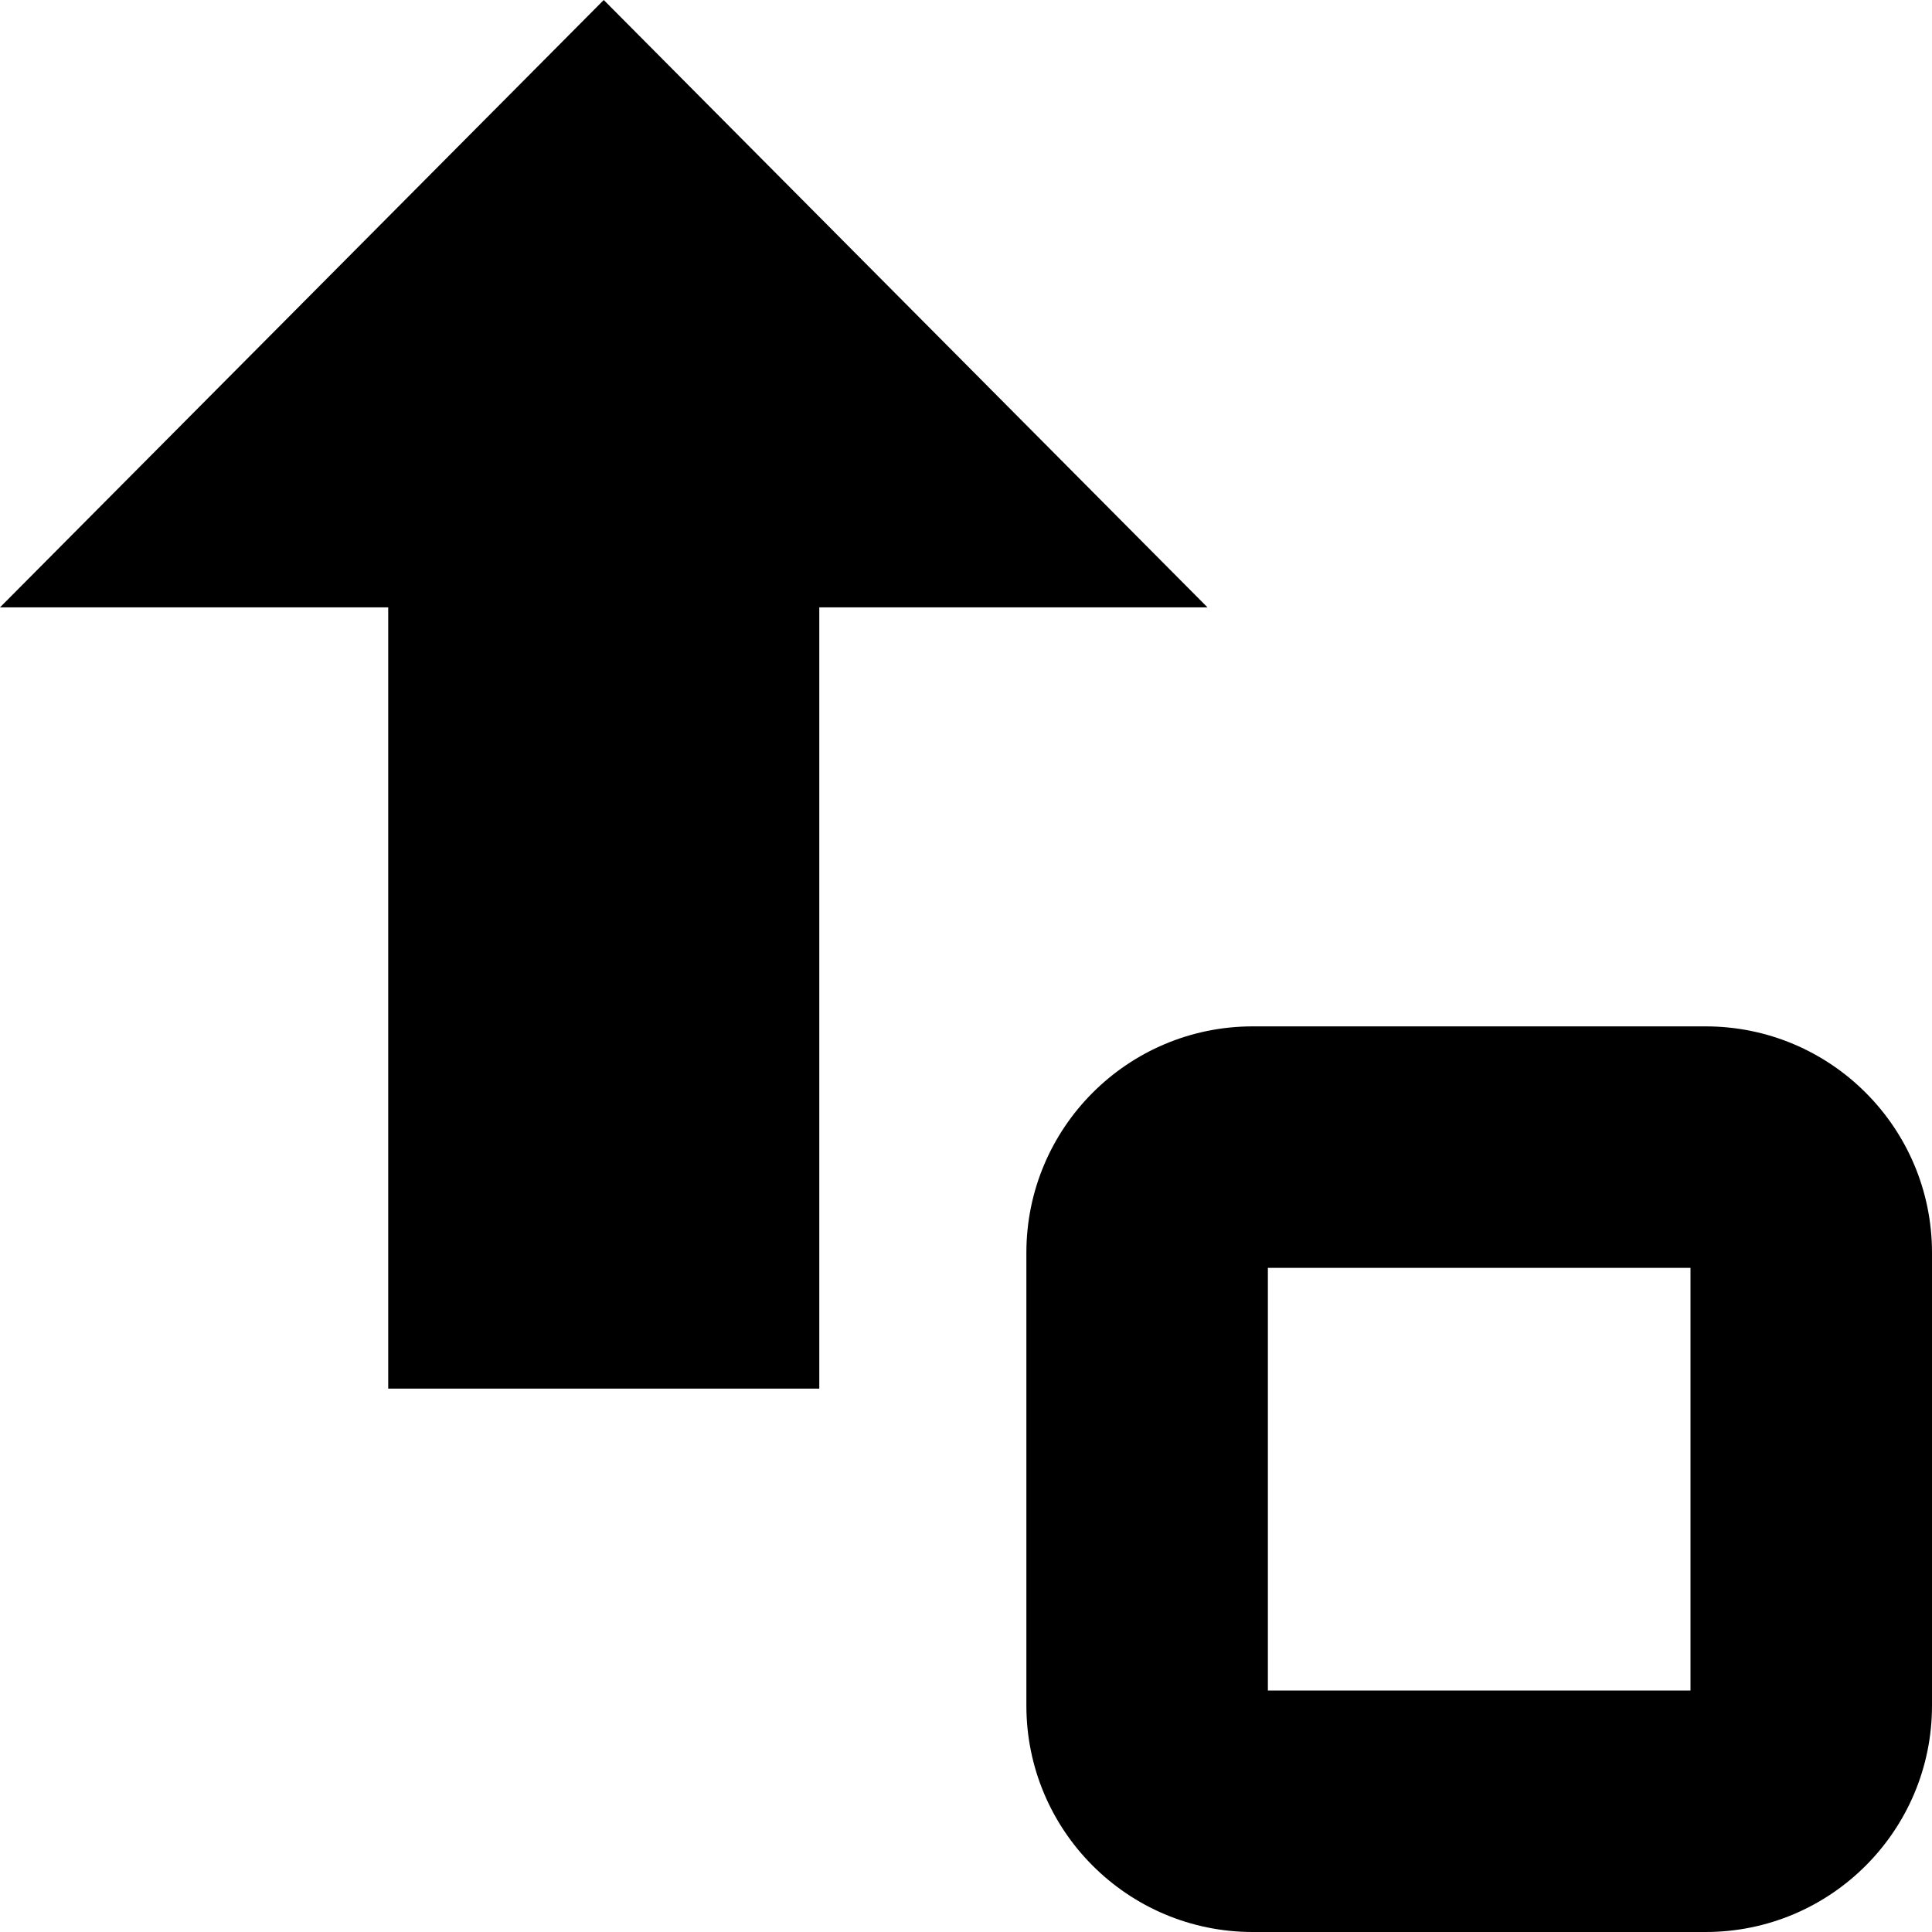
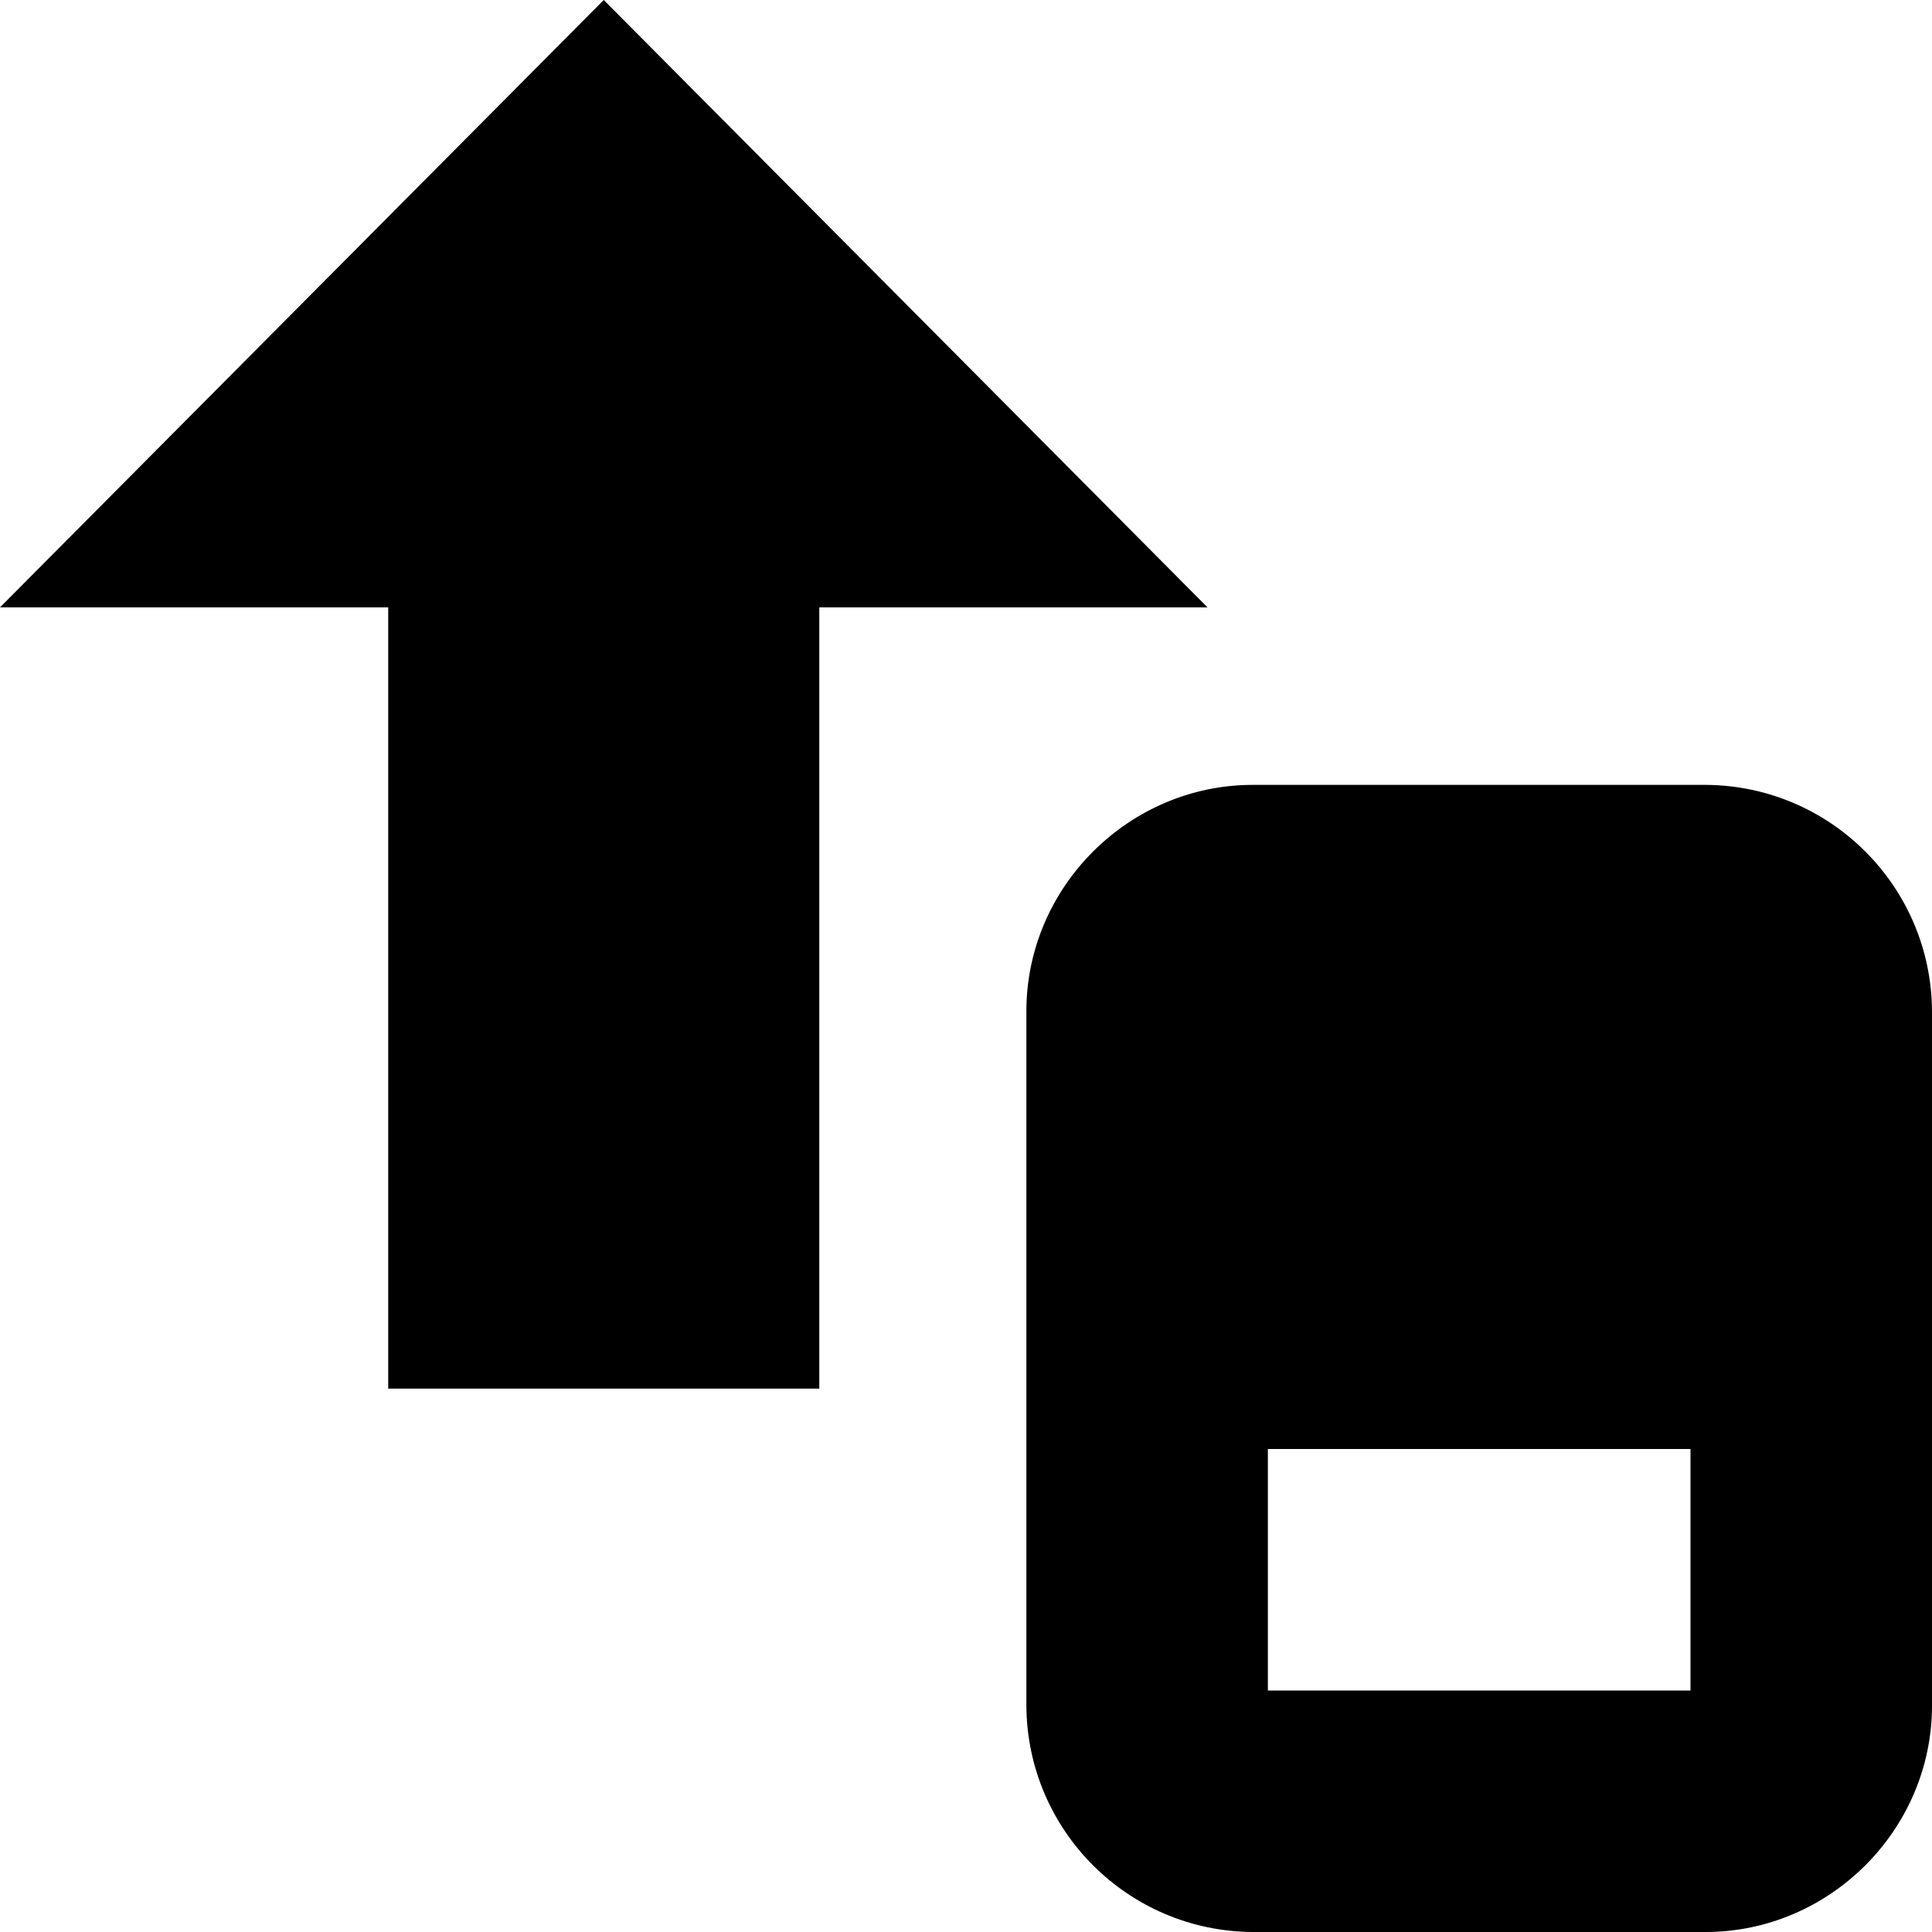
<svg xmlns="http://www.w3.org/2000/svg" viewBox="0 0 32 32" xml:space="preserve" fill-rule="evenodd" clip-rule="evenodd" stroke-linejoin="round" stroke-miterlimit="2">
-   <path d="m10 0 10 10.06h-6.43V23H6.43V10.06H0zm7 28.25v-7.5A3.75 3.75 0 0 1 20.75 17h7.5A3.75 3.75 0 0 1 32 20.75v7.5A3.75 3.75 0 0 1 28.25 32h-7.5A3.75 3.75 0 0 1 17 28.25M28 28v-7h-7v7z" />
+   <path d="m10 0 10 10.06h-6.43V23H6.43V10.06H0zm22 16.75v11.5c0 2.06-1.7 3.75-3.75 3.75h-7.5A3.77 3.77 0 0 1 17 28.25v-11.5c0-2.06 1.7-3.75 3.75-3.75h7.5A3.77 3.77 0 0 1 32 16.75M21 24v4h7v-4z" />
</svg>
